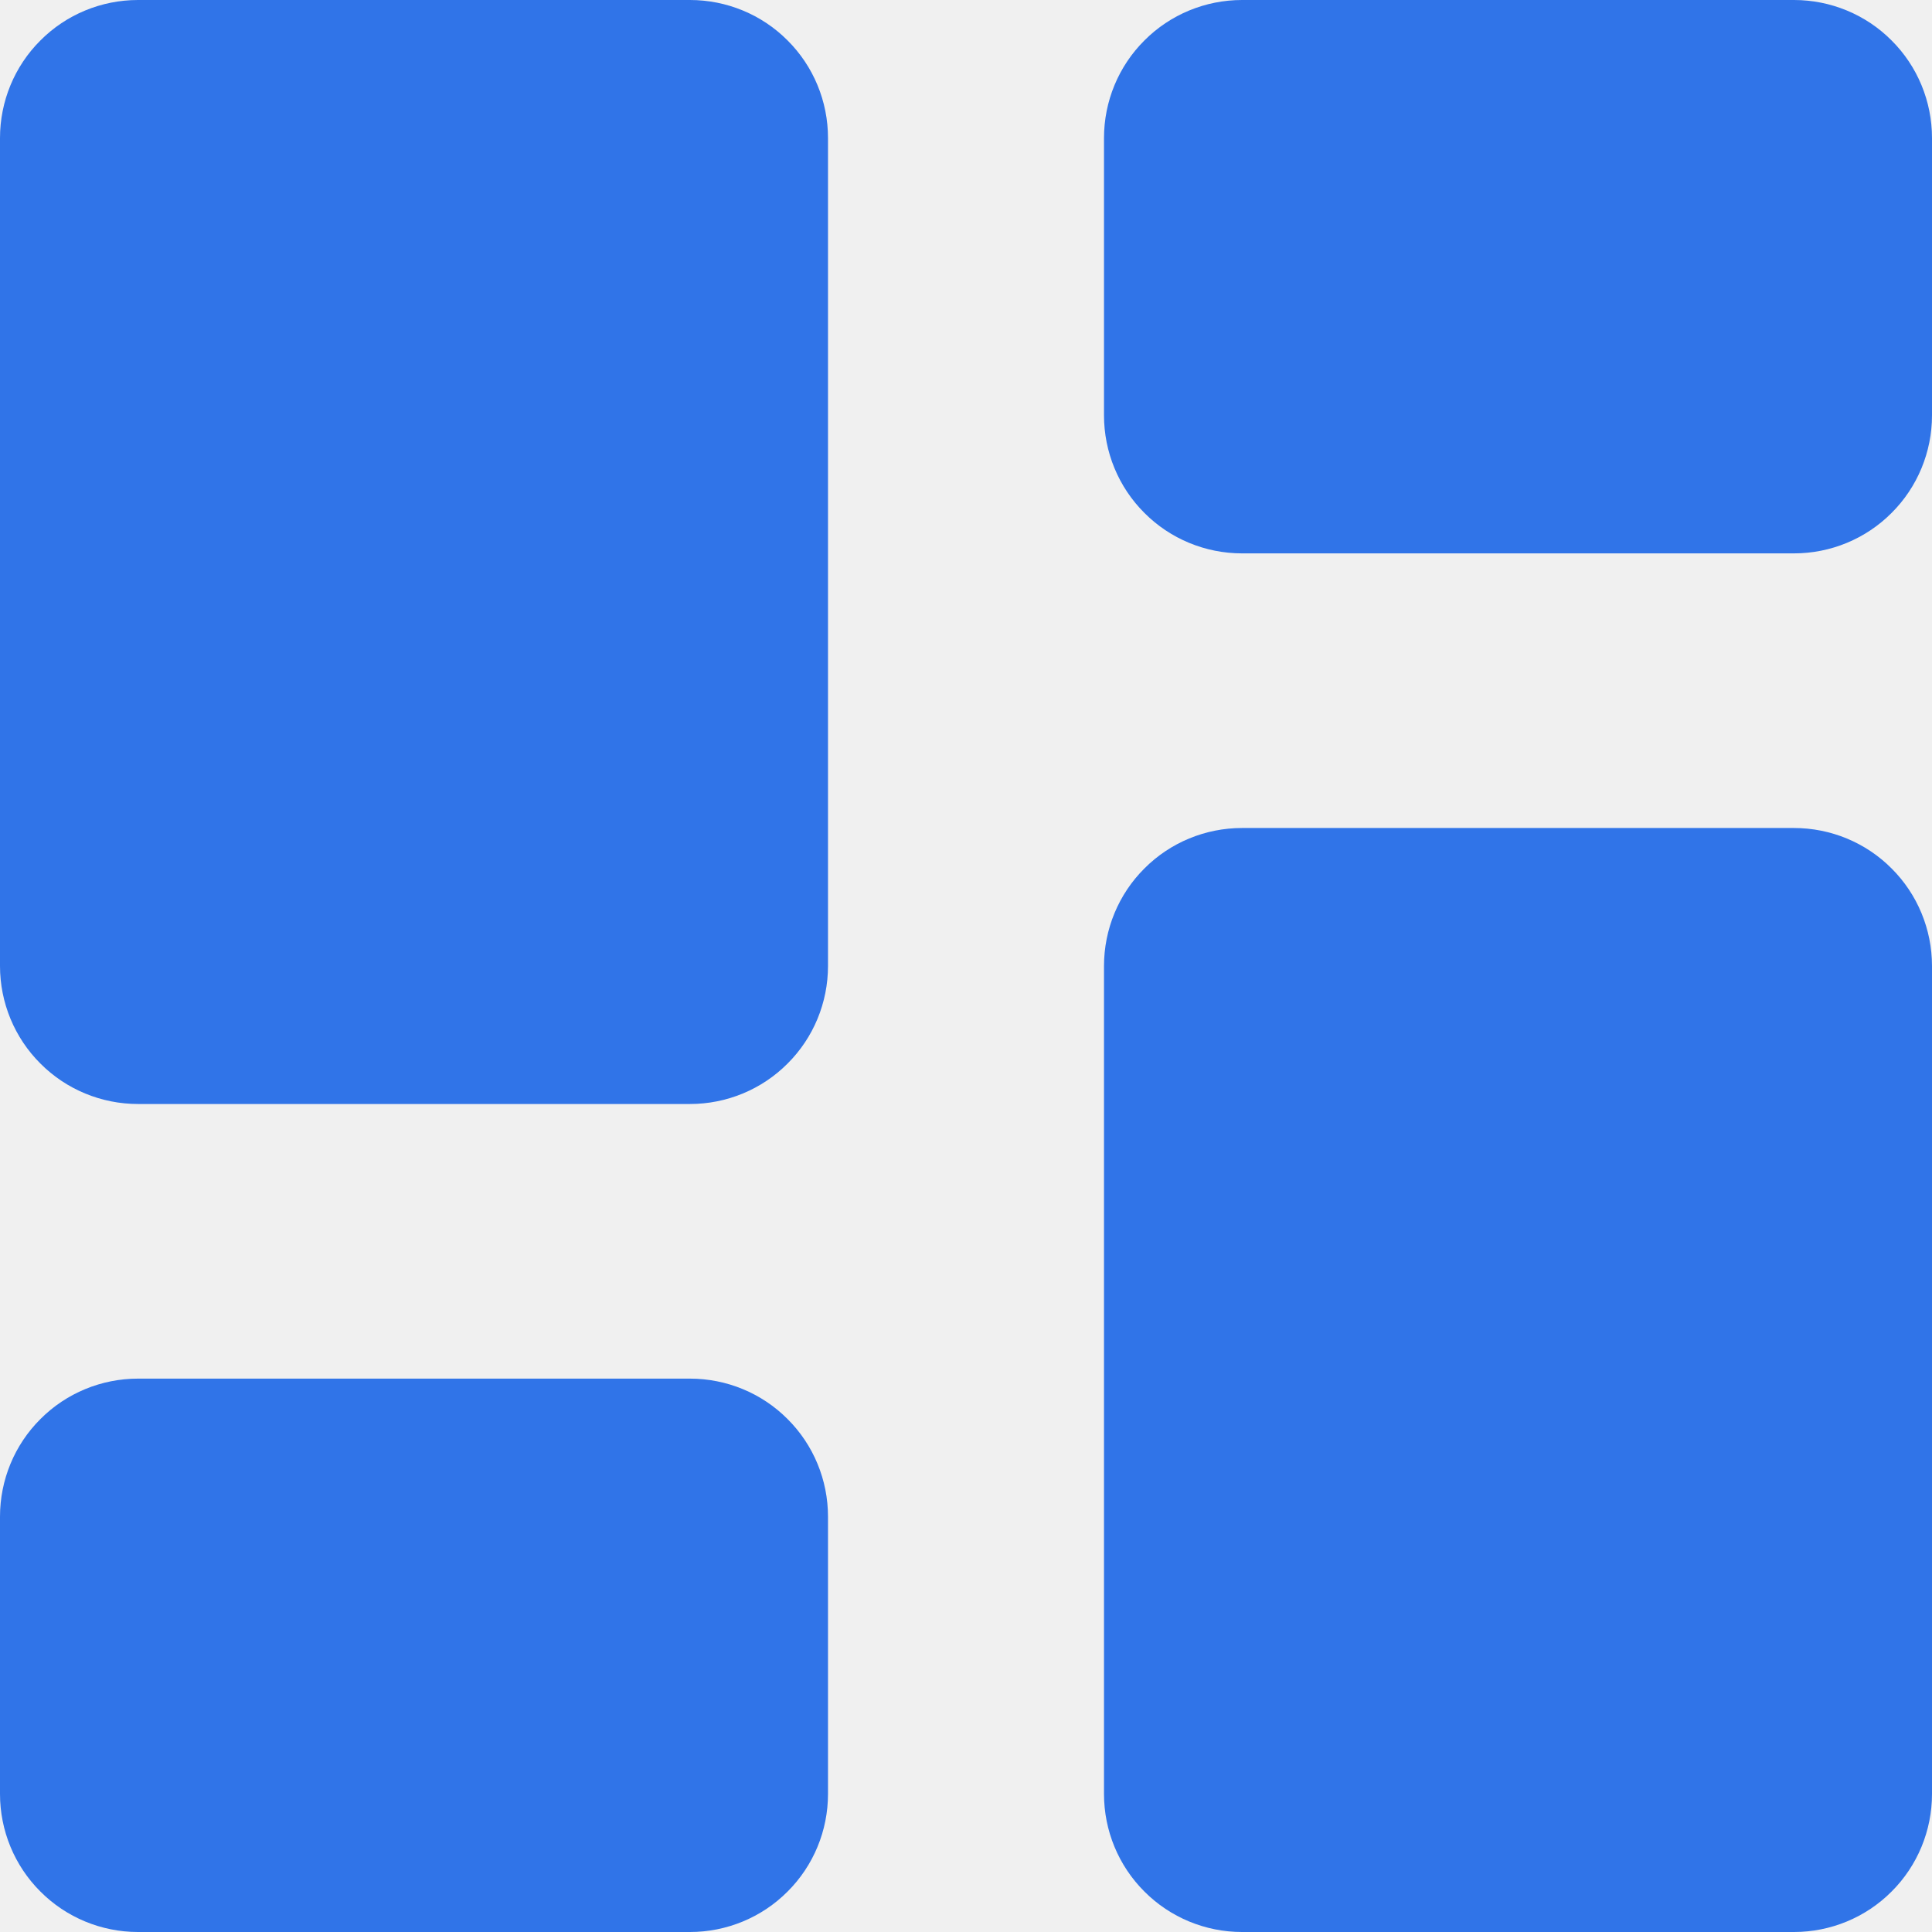
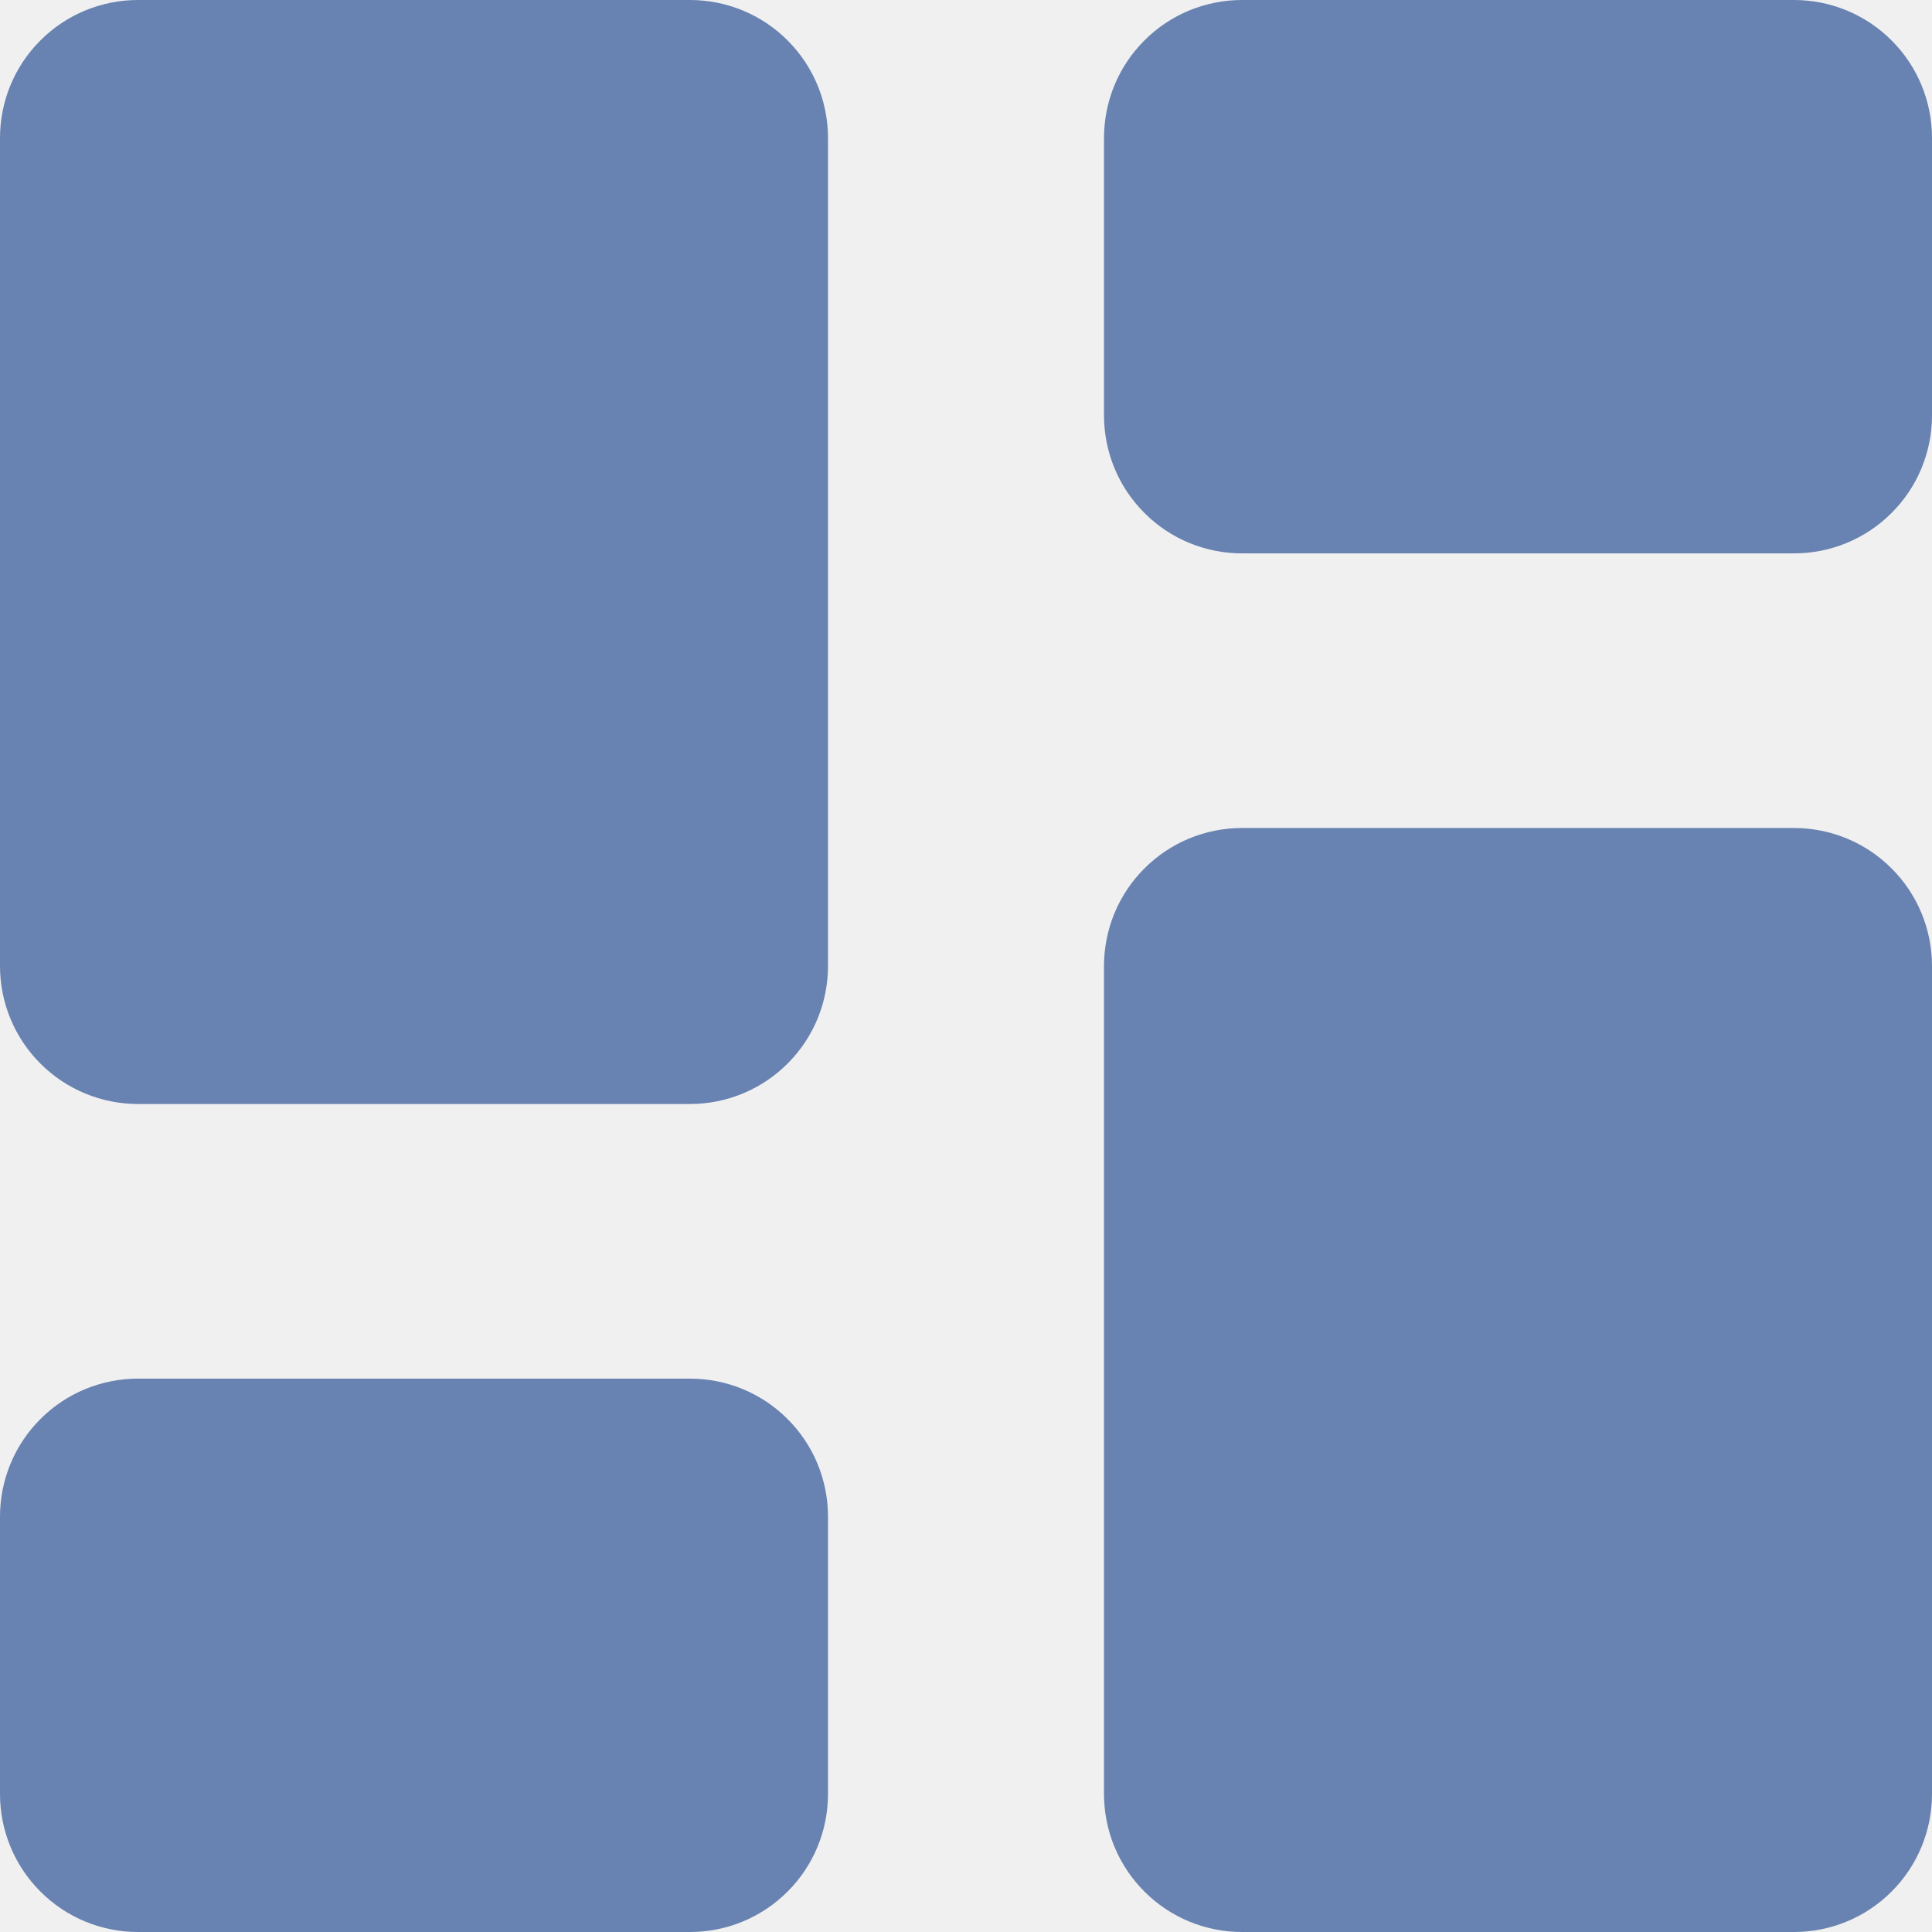
<svg xmlns="http://www.w3.org/2000/svg" width="14" height="14" viewBox="0 0 14 14" fill="none">
  <g id="dashboard-select" clip-path="url(#clip0_2091_1668)">
-     <path id="Vector" fill-rule="evenodd" clip-rule="evenodd" d="M1 0C0.735 0 0.48 0.105 0.293 0.293C0.105 0.48 0 0.735 0 1L0 7C0 7.265 0.105 7.52 0.293 7.707C0.48 7.895 0.735 8 1 8H5C5.265 8 5.52 7.895 5.707 7.707C5.895 7.52 6 7.265 6 7V1C6 0.735 5.895 0.48 5.707 0.293C5.52 0.105 5.265 0 5 0L1 0ZM8 1C8 0.735 8.105 0.48 8.293 0.293C8.48 0.105 8.735 0 9 0L13 0C13.265 0 13.52 0.105 13.707 0.293C13.895 0.48 14 0.735 14 1V3.01C14 3.275 13.895 3.53 13.707 3.717C13.52 3.905 13.265 4.01 13 4.01H9C8.735 4.01 8.48 3.905 8.293 3.717C8.105 3.53 8 3.275 8 3.01V1ZM8 7C8 6.735 8.105 6.48 8.293 6.293C8.48 6.105 8.735 6 9 6H13C13.265 6 13.52 6.105 13.707 6.293C13.895 6.48 14 6.735 14 7V13C14 13.265 13.895 13.52 13.707 13.707C13.52 13.895 13.265 14 13 14H9C8.735 14 8.48 13.895 8.293 13.707C8.105 13.52 8 13.265 8 13V7ZM0 10.99C0 10.725 0.105 10.47 0.293 10.283C0.48 10.095 0.735 9.99 1 9.99H5C5.265 9.99 5.52 10.095 5.707 10.283C5.895 10.47 6 10.725 6 10.99V13C6 13.265 5.895 13.52 5.707 13.707C5.52 13.895 5.265 14 5 14H1C0.735 14 0.48 13.895 0.293 13.707C0.105 13.52 0 13.265 0 13V10.99Z" fill="hsl(218, 80%, 55%)" />
+     <path id="Vector" fill-rule="evenodd" clip-rule="evenodd" d="M1 0C0.735 0 0.48 0.105 0.293 0.293C0.105 0.48 0 0.735 0 1L0 7C0 7.265 0.105 7.52 0.293 7.707C0.48 7.895 0.735 8 1 8H5C5.265 8 5.52 7.895 5.707 7.707C5.895 7.52 6 7.265 6 7V1C6 0.735 5.895 0.48 5.707 0.293C5.52 0.105 5.265 0 5 0L1 0ZM8 1C8 0.735 8.105 0.48 8.293 0.293C8.48 0.105 8.735 0 9 0L13 0C13.265 0 13.52 0.105 13.707 0.293C13.895 0.48 14 0.735 14 1V3.01C14 3.275 13.895 3.53 13.707 3.717C13.52 3.905 13.265 4.01 13 4.01H9C8.735 4.01 8.48 3.905 8.293 3.717C8.105 3.53 8 3.275 8 3.01V1ZM8 7C8 6.735 8.105 6.48 8.293 6.293C8.48 6.105 8.735 6 9 6H13C13.265 6 13.52 6.105 13.707 6.293C13.895 6.48 14 6.735 14 7V13C14 13.265 13.895 13.52 13.707 13.707C13.52 13.895 13.265 14 13 14H9C8.735 14 8.48 13.895 8.293 13.707C8.105 13.52 8 13.265 8 13V7ZM0 10.99C0 10.725 0.105 10.47 0.293 10.283C0.48 10.095 0.735 9.99 1 9.99H5C5.265 9.99 5.52 10.095 5.707 10.283C5.895 10.47 6 10.725 6 10.99V13C6 13.265 5.895 13.52 5.707 13.707C5.52 13.895 5.265 14 5 14H1C0.735 14 0.48 13.895 0.293 13.707C0.105 13.52 0 13.265 0 13V10.99Z" fill="hsl(218, 32%, 55%)" />
  </g>
  <defs>
    <clipPath id="clip0_2091_1668">
      <rect width="14" height="14" fill="white" />
    </clipPath>
  </defs>
</svg>
